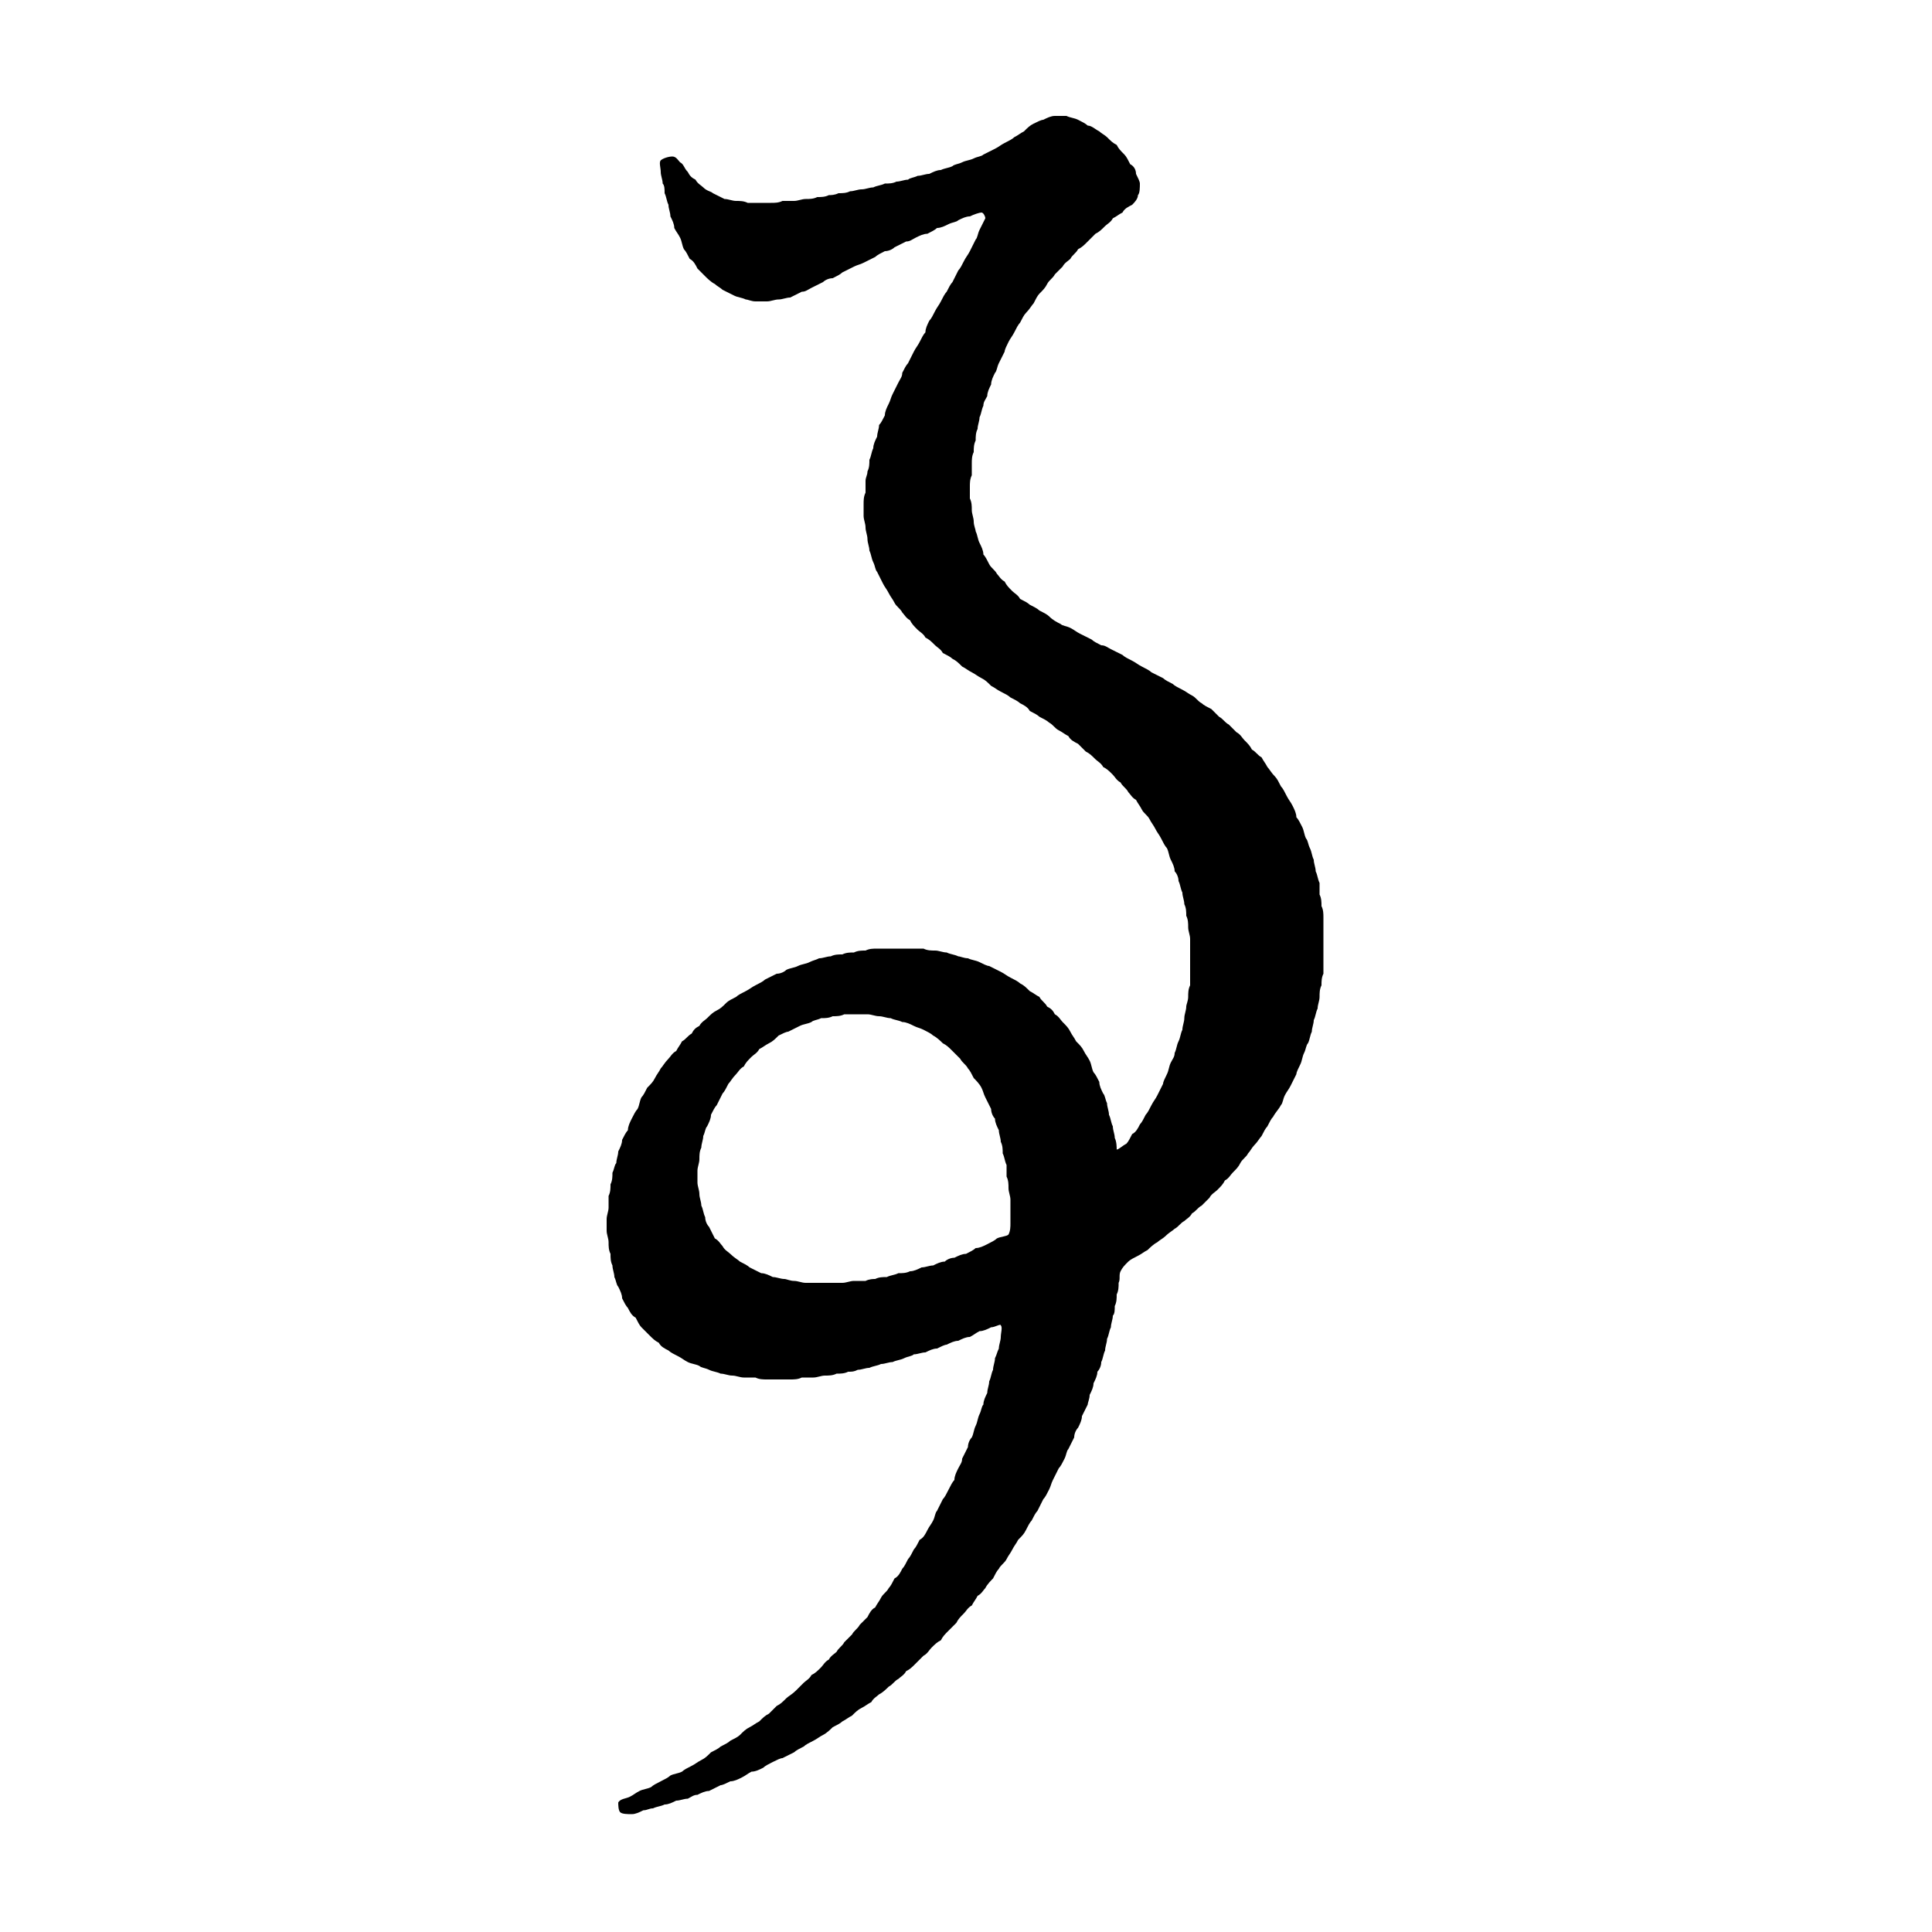
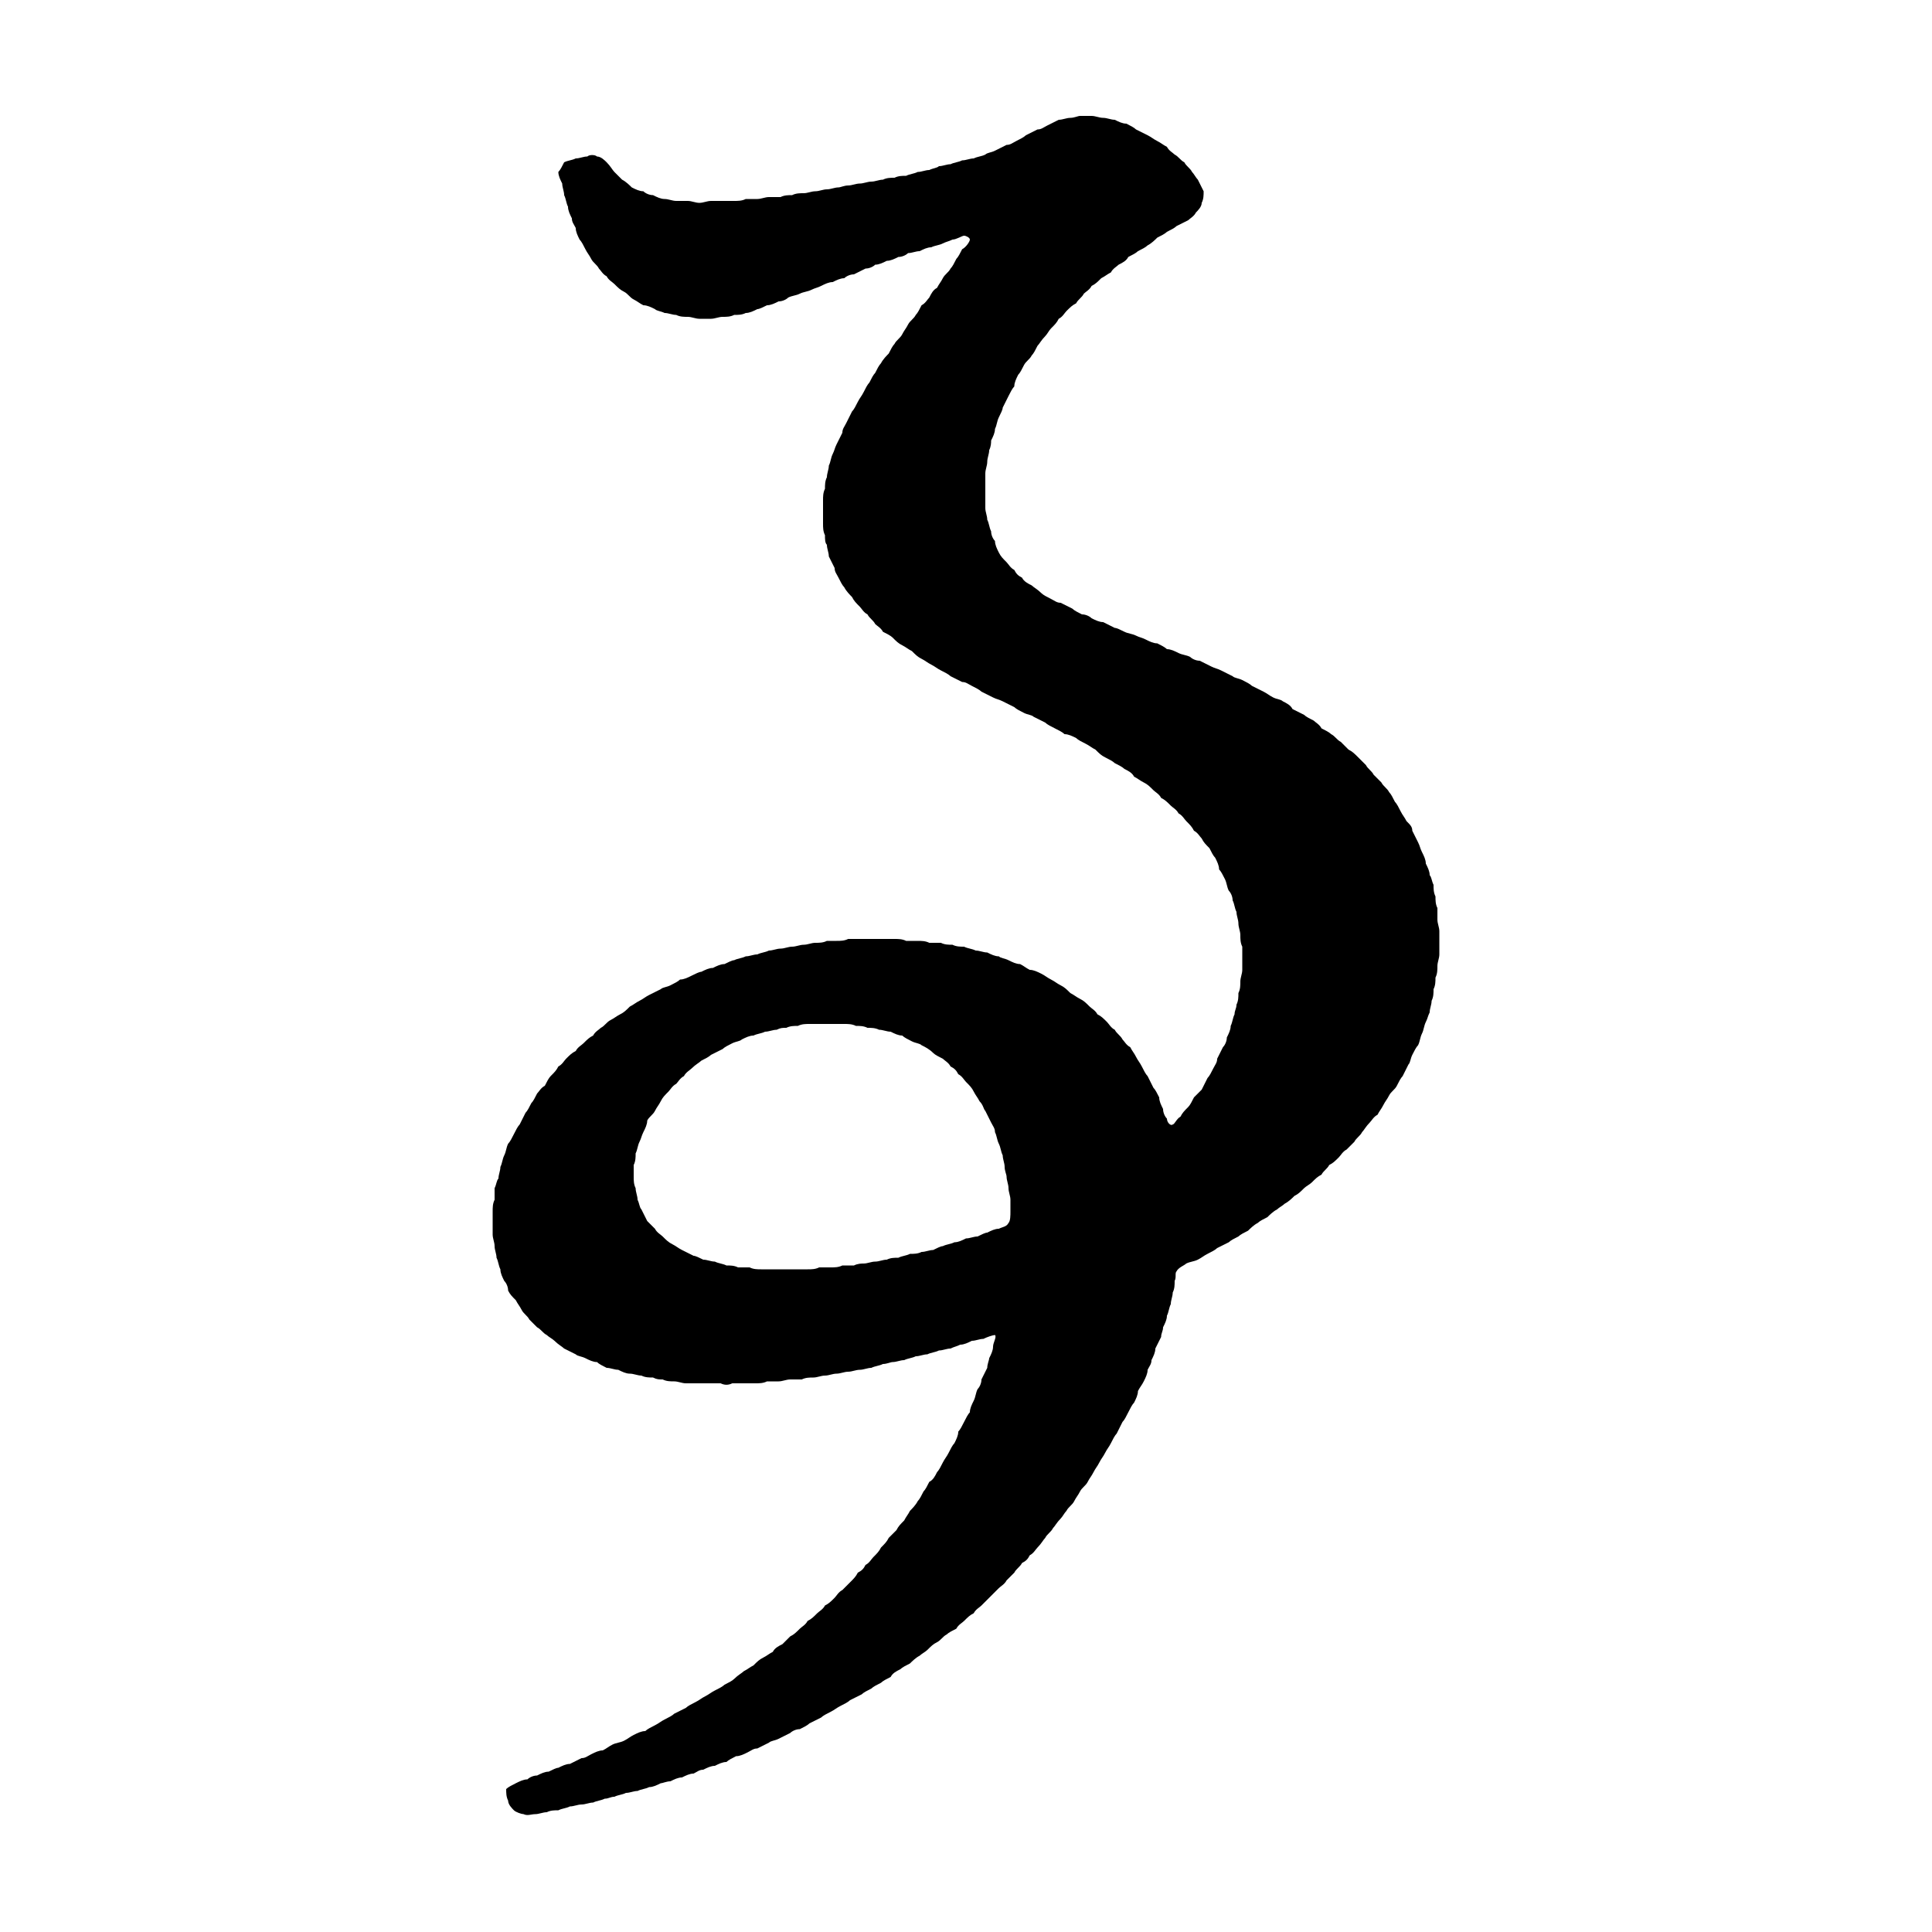
<svg xmlns="http://www.w3.org/2000/svg" viewBox="0 0 1000 1000">
-   <path d="M 552,60 C 554,61 556,61 558,62 C 560,63 562,64 563,65 C 565,65 567,67 569,68 C 570,69 572,70 573,71 C 575,73 576,74 578,75 C 579,77 580,78 582,80 C 583,81 584,83 585,85 C 587,86 588,88 588,90 C 589,92 590,94 590,95 C 590,97 590,100 589,101 C 589,103 587,105 586,106 C 584,107 582,108 581,110 C 579,111 578,112 576,113 C 575,115 573,116 572,117 C 570,119 569,120 567,121 C 566,122 564,124 563,125 C 561,127 560,128 558,129 C 557,131 555,132 554,134 C 553,135 551,136 550,138 C 549,139 547,141 546,142 C 545,144 543,145 542,147 C 541,149 540,150 538,152 C 537,153 536,155 535,157 C 534,158 533,160 531,162 C 530,163 529,165 528,167 C 527,168 526,170 525,172 C 524,174 523,175 522,177 C 521,179 520,181 520,182 C 519,184 518,186 517,188 C 516,190 516,192 515,193 C 514,195 513,197 513,199 C 512,201 511,203 511,205 C 510,207 509,208 509,210 C 508,212 508,214 507,216 C 507,218 506,220 506,222 C 505,224 505,226 505,228 C 504,230 504,232 504,234 C 503,236 503,238 503,240 C 503,242 503,244 503,246 C 502,248 502,250 502,252 C 502,254 502,256 502,258 C 503,260 503,262 503,264 C 503,266 504,268 504,270 C 504,272 505,274 505,275 C 506,277 506,279 507,281 C 508,283 509,285 509,287 C 510,288 511,290 512,292 C 513,294 515,295 516,297 C 517,298 518,300 520,301 C 521,303 522,304 524,306 C 525,307 527,308 528,310 C 530,311 532,312 533,313 C 535,314 537,315 538,316 C 540,317 542,318 543,319 C 545,321 547,322 549,323 C 550,324 552,324 554,325 C 556,326 557,327 559,328 C 561,329 563,330 565,331 C 566,332 568,333 570,334 C 572,334 573,335 575,336 C 577,337 579,338 581,339 C 582,340 584,341 586,342 C 588,343 589,344 591,345 C 593,346 595,347 596,348 C 598,349 600,350 602,351 C 603,352 605,353 607,354 C 608,355 610,356 612,357 C 614,358 615,359 617,360 C 619,361 620,363 622,364 C 623,365 625,366 627,367 C 628,368 630,370 631,371 C 633,372 634,374 636,375 C 637,376 639,378 640,379 C 642,380 643,382 644,383 C 646,385 647,386 648,388 C 650,389 651,391 653,392 C 654,394 655,395 656,397 C 657,398 658,400 660,402 C 661,403 662,405 663,407 C 664,408 665,410 666,412 C 667,414 668,415 669,417 C 670,419 671,421 671,423 C 672,424 673,426 674,428 C 675,430 675,432 676,434 C 677,435 677,437 678,439 C 679,441 679,443 680,445 C 680,447 681,449 681,451 C 682,453 682,455 683,457 C 683,459 683,461 683,463 C 684,465 684,467 684,469 C 685,471 685,473 685,475 C 685,477 685,479 685,481 C 685,482 685,484 685,486 C 685,488 685,490 685,492 C 685,494 685,496 685,498 C 685,500 685,502 685,504 C 684,506 684,508 684,510 C 683,512 683,514 683,516 C 683,518 682,520 682,522 C 681,524 681,526 680,528 C 680,530 679,532 679,534 C 678,536 678,538 677,540 C 676,541 676,543 675,545 C 674,547 674,549 673,551 C 672,553 671,555 671,556 C 670,558 669,560 668,562 C 667,564 666,565 665,567 C 664,569 664,571 663,572 C 662,574 660,576 659,578 C 658,579 657,581 656,583 C 655,584 654,586 653,588 C 652,589 651,591 649,593 C 648,594 647,596 646,597 C 645,599 643,600 642,602 C 641,604 640,605 638,607 C 637,608 636,610 634,611 C 633,613 632,614 630,616 C 629,617 627,618 626,620 C 625,621 623,623 622,624 C 620,625 619,627 617,628 C 616,630 614,631 613,632 C 611,633 610,635 608,636 C 607,637 605,638 603,640 C 602,641 600,642 599,643 C 597,644 595,646 594,647 C 592,648 591,649 589,650 C 587,651 585,652 584,653 C 582,655 581,656 580,658 C 579,660 580,662 579,664 C 579,666 579,668 578,670 C 578,672 578,674 577,676 C 577,678 577,680 576,681 C 576,683 575,685 575,687 C 574,689 574,691 573,693 C 573,695 572,697 572,699 C 571,701 571,703 570,705 C 570,707 569,709 568,710 C 568,712 567,714 566,716 C 566,718 565,720 564,722 C 564,724 563,726 563,727 C 562,729 561,731 560,733 C 560,735 559,737 558,739 C 557,740 556,742 556,744 C 555,746 554,748 553,750 C 552,751 552,753 551,755 C 550,757 549,759 548,760 C 547,762 546,764 545,766 C 544,768 544,769 543,771 C 542,773 541,775 540,776 C 539,778 538,780 537,782 C 536,783 535,785 534,787 C 533,788 532,790 531,792 C 530,794 529,795 527,797 C 526,799 525,800 524,802 C 523,804 522,805 521,807 C 520,809 518,810 517,812 C 516,813 515,815 514,817 C 513,818 511,820 510,822 C 509,823 508,825 506,826 C 505,828 504,829 503,831 C 501,832 500,834 499,835 C 497,837 496,838 495,840 C 494,841 492,843 491,844 C 489,846 488,847 487,849 C 485,850 484,851 482,853 C 481,854 480,856 478,857 C 477,858 475,860 474,861 C 472,863 471,864 469,865 C 468,867 466,868 465,869 C 463,870 462,872 460,873 C 459,874 457,876 455,877 C 454,878 452,879 451,881 C 449,882 448,883 446,884 C 444,885 443,886 441,888 C 439,889 438,890 436,891 C 435,892 433,893 431,894 C 430,895 428,897 426,898 C 424,899 423,900 421,901 C 419,902 417,903 416,904 C 414,905 412,906 411,907 C 409,908 407,909 405,910 C 404,910 402,911 400,912 C 398,913 396,914 395,915 C 393,916 391,917 389,917 C 387,918 386,919 384,920 C 382,921 380,922 378,922 C 376,923 374,924 373,924 C 371,925 369,926 367,927 C 365,927 363,928 361,929 C 359,929 358,930 356,931 C 354,931 352,932 350,932 C 348,933 346,934 344,934 C 342,935 340,935 338,936 C 336,936 335,937 333,937 C 331,938 329,939 327,939 C 325,939 322,939 321,938 C 320,937 320,934 320,933 C 321,931 324,931 326,930 C 328,929 329,928 331,927 C 333,926 335,926 337,925 C 338,924 340,923 342,922 C 344,921 346,920 347,919 C 349,918 351,918 353,917 C 354,916 356,915 358,914 C 360,913 361,912 363,911 C 365,910 366,909 368,907 C 370,906 372,905 373,904 C 375,903 377,902 378,901 C 380,900 382,899 383,898 C 385,896 386,895 388,894 C 390,893 391,892 393,891 C 395,889 396,888 398,887 C 399,886 401,884 402,883 C 404,882 405,881 407,879 C 408,878 410,877 412,875 C 413,874 414,873 416,871 C 417,870 419,869 420,867 C 422,866 423,865 425,863 C 426,862 427,860 429,859 C 430,857 432,856 433,855 C 434,853 436,852 437,850 C 438,849 440,847 441,846 C 442,844 444,843 445,841 C 446,840 448,838 449,837 C 450,835 451,833 453,832 C 454,830 455,829 456,827 C 457,825 459,824 460,822 C 461,821 462,819 463,817 C 465,816 466,814 467,812 C 468,811 469,809 470,807 C 471,806 472,804 473,802 C 474,801 475,799 476,797 C 478,796 479,794 480,792 C 481,790 482,789 483,787 C 484,785 484,783 485,782 C 486,780 487,778 488,776 C 489,775 490,773 491,771 C 492,769 493,767 494,766 C 494,764 495,762 496,760 C 497,758 498,757 498,755 C 499,753 500,751 501,749 C 501,747 502,745 503,744 C 504,742 504,740 505,738 C 506,736 506,734 507,732 C 508,730 508,728 509,727 C 509,725 510,723 511,721 C 511,719 512,717 512,715 C 513,713 513,711 514,709 C 514,707 515,705 515,703 C 516,701 516,700 517,698 C 517,696 518,694 518,692 C 518,690 519,687 518,686 C 518,685 515,687 513,687 C 511,688 509,689 507,689 C 505,690 504,691 502,692 C 500,692 498,693 496,694 C 494,694 492,695 490,696 C 489,696 487,697 485,698 C 483,698 481,699 479,700 C 477,700 475,701 473,701 C 472,702 470,702 468,703 C 466,704 464,704 462,705 C 460,705 458,706 456,706 C 454,707 452,707 450,708 C 448,708 446,709 444,709 C 442,710 441,710 439,710 C 437,711 435,711 433,711 C 431,712 429,712 427,712 C 425,712 423,713 421,713 C 419,713 417,713 415,713 C 413,714 411,714 409,714 C 407,714 405,714 403,714 C 401,714 399,714 397,714 C 395,714 393,714 391,713 C 389,713 387,713 385,713 C 383,713 381,712 379,712 C 377,712 375,711 373,711 C 371,710 369,710 367,709 C 365,708 363,708 362,707 C 360,706 358,706 356,705 C 354,704 353,703 351,702 C 349,701 347,700 346,699 C 344,698 342,697 341,695 C 339,694 338,693 336,691 C 335,690 334,689 332,687 C 331,686 330,684 329,682 C 327,681 326,679 325,677 C 324,676 323,674 322,672 C 322,670 321,668 320,666 C 319,665 319,663 318,661 C 318,659 317,657 317,655 C 316,653 316,651 316,649 C 315,647 315,645 315,643 C 315,641 314,639 314,637 C 314,635 314,633 314,631 C 314,629 315,627 315,625 C 315,623 315,621 315,619 C 316,617 316,615 316,613 C 317,611 317,609 317,607 C 318,605 318,603 319,602 C 319,600 320,598 320,596 C 321,594 322,592 322,590 C 323,588 324,586 325,585 C 325,583 326,581 327,579 C 328,577 329,575 330,574 C 331,572 331,570 332,568 C 333,567 334,565 335,563 C 337,561 338,560 339,558 C 340,556 341,555 342,553 C 343,552 344,550 346,548 C 347,547 348,545 350,544 C 351,542 352,541 353,539 C 355,538 356,536 358,535 C 359,533 360,532 362,531 C 363,529 365,528 366,527 C 368,525 369,524 371,523 C 373,522 374,521 376,519 C 377,518 379,517 381,516 C 382,515 384,514 386,513 C 388,512 389,511 391,510 C 393,509 395,508 396,507 C 398,506 400,505 402,504 C 404,504 406,503 407,502 C 409,501 411,501 413,500 C 415,499 417,499 419,498 C 421,497 422,497 424,496 C 426,496 428,495 430,495 C 432,494 434,494 436,494 C 438,493 440,493 442,493 C 444,492 446,492 448,492 C 450,491 452,491 454,491 C 456,491 458,491 460,491 C 462,491 464,491 466,491 C 468,491 470,491 472,491 C 474,491 476,491 478,491 C 480,492 482,492 484,492 C 486,492 488,493 490,493 C 492,494 494,494 496,495 C 497,495 499,496 501,496 C 503,497 505,497 507,498 C 509,499 511,500 512,500 C 514,501 516,502 518,503 C 520,504 521,505 523,506 C 525,507 527,508 528,509 C 530,510 531,511 533,513 C 535,514 536,515 538,516 C 539,518 541,519 542,521 C 544,522 545,523 546,525 C 548,526 549,528 550,529 C 552,531 553,532 554,534 C 555,536 556,537 557,539 C 559,541 560,542 561,544 C 562,546 563,547 564,549 C 565,551 565,553 566,555 C 567,556 568,558 569,560 C 569,562 570,564 571,566 C 572,567 572,569 573,571 C 573,573 574,575 574,577 C 575,579 575,581 576,583 C 576,585 577,587 577,589 C 578,591 578,594 578,595 C 579,595 581,593 583,592 C 584,591 585,589 586,587 C 588,586 589,584 590,582 C 591,581 592,579 593,577 C 594,576 595,574 596,572 C 597,570 598,569 599,567 C 600,565 601,563 602,561 C 602,560 603,558 604,556 C 605,554 605,552 606,550 C 607,548 608,547 608,545 C 609,543 609,541 610,539 C 611,537 611,535 612,533 C 612,531 613,529 613,527 C 613,525 614,523 614,521 C 614,520 615,518 615,516 C 615,514 615,512 616,510 C 616,508 616,506 616,504 C 616,502 616,500 616,498 C 616,496 616,494 616,492 C 616,490 616,488 616,486 C 616,484 615,482 615,480 C 615,478 615,476 614,474 C 614,472 614,470 613,468 C 613,466 612,464 612,462 C 611,460 611,458 610,456 C 610,454 609,452 608,451 C 608,449 607,447 606,445 C 605,443 605,441 604,439 C 603,438 602,436 601,434 C 600,432 599,431 598,429 C 597,427 596,426 595,424 C 594,422 592,421 591,419 C 590,417 589,416 588,414 C 586,413 585,411 584,410 C 583,408 581,407 580,405 C 578,404 577,402 576,401 C 574,399 573,398 571,397 C 570,395 568,394 567,393 C 565,391 564,390 562,389 C 561,388 559,386 558,385 C 556,384 554,383 553,381 C 551,380 550,379 548,378 C 546,377 545,375 543,374 C 542,373 540,372 538,371 C 537,370 535,369 533,368 C 532,366 530,365 528,364 C 527,363 525,362 523,361 C 522,360 520,359 518,358 C 516,357 515,356 513,355 C 511,353 510,352 508,351 C 506,350 505,349 503,348 C 501,347 500,346 498,345 C 496,343 495,342 493,341 C 492,340 490,339 488,338 C 487,336 485,335 484,334 C 482,332 481,331 479,330 C 478,328 476,327 475,326 C 473,324 472,323 471,321 C 469,320 468,318 467,317 C 466,315 464,314 463,312 C 462,310 461,309 460,307 C 459,305 458,304 457,302 C 456,300 455,298 454,296 C 453,295 453,293 452,291 C 451,289 451,287 450,285 C 450,283 449,281 449,279 C 449,277 448,275 448,273 C 448,271 447,269 447,267 C 447,265 447,263 447,261 C 447,259 447,257 448,255 C 448,253 448,251 448,249 C 448,247 449,246 449,244 C 450,242 450,240 450,238 C 451,236 451,234 452,232 C 452,230 453,228 454,226 C 454,224 455,222 455,220 C 456,219 457,217 458,215 C 458,213 459,211 460,209 C 461,207 461,206 462,204 C 463,202 464,200 465,198 C 466,196 467,195 467,193 C 468,191 469,189 470,188 C 471,186 472,184 473,182 C 474,180 475,179 476,177 C 477,175 478,173 479,172 C 479,170 480,168 481,166 C 482,165 483,163 484,161 C 485,159 486,158 487,156 C 488,154 489,152 490,151 C 491,149 492,147 493,146 C 494,144 495,142 496,140 C 497,139 498,137 499,135 C 500,133 501,132 502,130 C 503,128 504,126 505,124 C 506,123 506,121 507,119 C 508,117 509,115 510,113 C 510,112 509,110 508,110 C 507,110 504,111 502,112 C 500,112 498,113 496,114 C 495,115 493,115 491,116 C 489,117 487,118 485,118 C 484,119 482,120 480,121 C 478,121 476,122 474,123 C 472,124 471,125 469,125 C 467,126 465,127 463,128 C 462,129 460,130 458,130 C 456,131 454,132 453,133 C 451,134 449,135 447,136 C 445,137 444,137 442,138 C 440,139 438,140 436,141 C 435,142 433,143 431,144 C 429,144 427,145 426,146 C 424,147 422,148 420,149 C 418,150 417,151 415,151 C 413,152 411,153 409,154 C 407,154 405,155 403,155 C 401,155 399,156 397,156 C 395,156 393,156 391,156 C 389,156 387,155 386,155 C 384,154 382,154 380,153 C 378,152 376,151 374,150 C 373,149 371,148 370,147 C 368,146 366,144 365,143 C 364,142 362,140 361,139 C 360,137 359,135 357,134 C 356,132 355,130 354,129 C 353,127 353,125 352,123 C 351,121 350,120 349,118 C 349,116 348,114 347,112 C 347,110 346,108 346,106 C 345,104 345,102 344,100 C 344,98 344,96 343,95 C 343,93 342,91 342,89 C 342,87 341,84 342,83 C 343,82 346,81 348,81 C 350,81 351,83 352,84 C 354,85 354,87 356,89 C 357,91 358,92 360,93 C 361,95 363,96 364,97 C 366,99 368,99 369,100 C 371,101 373,102 375,103 C 377,103 379,104 381,104 C 383,104 385,104 387,105 C 389,105 391,105 393,105 C 395,105 397,105 399,105 C 401,105 403,105 405,104 C 407,104 409,104 411,104 C 413,104 415,103 417,103 C 419,103 421,103 423,102 C 425,102 427,102 429,101 C 430,101 432,101 434,100 C 436,100 438,100 440,99 C 442,99 444,98 446,98 C 448,98 450,97 452,97 C 454,96 456,96 458,95 C 460,95 462,95 464,94 C 466,94 468,93 470,93 C 471,92 473,92 475,91 C 477,91 479,90 481,90 C 483,89 485,88 487,88 C 489,87 491,87 493,86 C 494,85 496,85 498,84 C 500,83 502,83 504,82 C 506,81 508,81 509,80 C 511,79 513,78 515,77 C 517,76 518,75 520,74 C 522,73 524,72 525,71 C 527,70 528,69 530,68 C 532,66 533,65 535,64 C 537,63 539,62 540,62 C 542,61 544,60 546,60 C 548,60 550,60 552,60 Z M 431,526 C 429,527 427,527 425,527 C 423,528 421,528 420,529 C 418,530 416,530 414,531 C 412,532 410,533 408,534 C 407,534 405,535 403,536 C 401,538 400,539 398,540 C 396,541 395,542 393,543 C 392,545 390,546 389,547 C 387,549 386,550 385,552 C 383,553 382,555 381,556 C 379,558 378,560 377,561 C 376,563 375,565 374,566 C 373,568 372,570 371,572 C 370,573 369,575 368,577 C 368,579 367,581 366,583 C 365,584 365,586 364,588 C 364,590 363,592 363,594 C 362,596 362,598 362,600 C 362,602 361,604 361,606 C 361,608 361,610 361,612 C 361,614 362,616 362,618 C 362,620 363,622 363,624 C 364,626 364,628 365,630 C 365,632 366,634 367,635 C 368,637 369,639 370,641 C 372,642 373,644 374,645 C 375,647 377,648 378,649 C 380,651 382,652 383,653 C 385,654 387,655 388,656 C 390,657 392,658 394,659 C 396,659 398,660 400,661 C 402,661 404,662 406,662 C 407,662 409,663 411,663 C 413,663 415,664 417,664 C 419,664 421,664 423,664 C 425,664 427,664 429,664 C 432,664 434,664 436,664 C 438,664 440,663 442,663 C 444,663 446,663 448,663 C 450,662 452,662 453,662 C 455,661 457,661 459,661 C 461,660 463,660 465,659 C 467,659 469,659 471,658 C 473,658 475,657 477,656 C 479,656 481,655 483,655 C 485,654 487,653 489,653 C 490,652 492,651 494,651 C 496,650 498,649 500,649 C 502,648 504,647 505,646 C 507,646 509,645 511,644 C 513,643 515,642 516,641 C 518,640 521,640 522,639 C 523,637 523,635 523,633 C 523,631 523,629 523,627 C 523,625 523,623 523,621 C 523,619 522,617 522,615 C 522,613 522,611 521,609 C 521,607 521,605 521,603 C 520,601 520,599 519,597 C 519,595 519,593 518,591 C 518,589 517,587 517,585 C 516,583 515,581 515,579 C 514,578 513,576 513,574 C 512,572 511,570 510,568 C 509,566 509,565 508,563 C 507,561 505,559 504,558 C 503,556 502,554 501,553 C 500,551 498,550 497,548 C 496,547 494,545 493,544 C 491,542 490,541 488,540 C 487,539 485,537 483,536 C 482,535 480,534 478,533 C 476,532 475,532 473,531 C 471,530 469,529 467,529 C 465,528 463,528 461,527 C 459,527 457,526 455,526 C 453,526 451,525 449,525 C 447,525 445,525 443,525 C 441,525 439,525 437,525 C 435,526 433,526 431,526 Z" />
+   <path d="M 565,60 C 567,60 569,61 571,61 C 573,61 575,62 577,62 C 579,63 581,64 583,64 C 585,65 587,66 588,67 C 590,68 592,69 594,70 C 596,71 597,72 599,73 C 601,74 602,75 604,76 C 605,78 607,79 608,80 C 610,81 611,83 613,84 C 614,86 616,87 617,89 C 618,90 619,92 620,93 C 621,95 622,97 623,99 C 623,101 623,103 622,105 C 622,107 620,109 619,110 C 618,112 616,113 615,114 C 613,115 611,116 609,117 C 608,118 606,119 604,120 C 603,121 601,122 599,123 C 598,124 596,126 594,127 C 593,128 591,129 589,130 C 588,131 586,132 584,133 C 583,135 581,136 579,137 C 578,138 576,139 575,141 C 573,142 572,143 570,144 C 568,146 567,147 565,148 C 564,150 562,151 561,152 C 560,154 558,155 557,157 C 555,158 554,159 552,161 C 551,162 550,164 548,165 C 547,167 546,168 544,170 C 543,171 542,173 541,174 C 539,176 538,178 537,179 C 536,181 535,183 534,184 C 533,186 531,187 530,189 C 529,191 528,193 527,194 C 526,196 525,198 525,200 C 524,201 523,203 522,205 C 521,207 520,209 519,211 C 519,212 518,214 517,216 C 516,218 516,220 515,222 C 515,224 514,226 513,228 C 513,229 513,231 512,233 C 512,235 511,237 511,239 C 511,241 510,243 510,245 C 510,247 510,249 510,251 C 510,253 510,255 510,257 C 510,259 510,261 510,263 C 510,265 511,267 511,269 C 512,271 512,273 513,275 C 513,277 514,279 515,280 C 515,282 516,284 517,286 C 518,288 519,289 521,291 C 522,292 523,294 525,295 C 526,297 527,298 529,299 C 530,301 532,302 534,303 C 535,304 537,305 539,307 C 540,308 542,309 544,310 C 546,311 547,312 549,312 C 551,313 553,314 555,315 C 556,316 558,317 560,318 C 562,318 564,319 565,320 C 567,321 569,322 571,322 C 573,323 575,324 577,325 C 578,325 580,326 582,327 C 584,328 586,328 588,329 C 590,330 591,330 593,331 C 595,332 597,333 599,333 C 601,334 603,335 604,336 C 606,336 608,337 610,338 C 612,339 614,339 616,340 C 617,341 619,342 621,342 C 623,343 625,344 627,345 C 629,346 630,346 632,347 C 634,348 636,349 638,350 C 639,351 641,351 643,352 C 645,353 647,354 648,355 C 650,356 652,357 654,358 C 656,359 657,360 659,361 C 661,362 663,362 664,363 C 666,364 668,365 669,367 C 671,368 673,369 675,370 C 676,371 678,372 680,373 C 681,374 683,375 684,377 C 686,378 688,379 689,380 C 691,381 692,383 694,384 C 695,385 697,387 698,388 C 700,389 701,390 703,392 C 704,393 706,395 707,396 C 708,398 710,399 711,401 C 712,402 714,404 715,405 C 716,407 718,408 719,410 C 720,411 721,413 722,415 C 723,416 724,418 725,420 C 726,422 727,423 728,425 C 730,427 731,428 731,430 C 732,432 733,434 734,436 C 735,438 735,439 736,441 C 737,443 738,445 738,447 C 739,449 740,451 740,453 C 741,454 741,456 742,458 C 742,460 742,462 743,464 C 743,466 743,468 744,470 C 744,472 744,474 744,476 C 744,478 745,480 745,482 C 745,484 745,486 745,488 C 745,490 745,492 745,494 C 745,496 744,498 744,500 C 744,502 744,504 743,506 C 743,508 743,510 742,512 C 742,514 742,516 741,518 C 741,520 740,522 740,524 C 739,526 739,527 738,529 C 737,531 737,533 736,535 C 735,537 735,539 734,541 C 733,542 732,544 731,546 C 730,548 730,550 729,551 C 728,553 727,555 726,557 C 725,558 724,560 723,562 C 722,564 720,565 719,567 C 718,569 717,570 716,572 C 715,574 714,575 713,577 C 711,578 710,580 709,581 C 707,583 706,585 705,586 C 704,588 702,589 701,591 C 700,592 698,594 697,595 C 695,596 694,598 693,599 C 691,601 690,602 688,603 C 687,605 685,606 684,608 C 682,609 681,610 679,612 C 678,613 676,614 675,615 C 673,617 672,618 670,619 C 669,620 667,622 665,623 C 664,624 662,625 661,626 C 659,627 657,629 656,630 C 654,631 652,632 651,633 C 649,634 647,636 646,637 C 644,638 642,639 641,640 C 639,641 637,642 636,643 C 634,644 632,645 630,646 C 629,647 627,648 625,649 C 623,650 622,651 620,652 C 618,653 616,653 614,654 C 613,655 610,656 609,658 C 608,659 609,661 608,663 C 608,665 608,667 607,669 C 607,671 606,673 606,675 C 605,677 605,679 604,681 C 604,683 603,685 602,687 C 602,689 601,690 601,692 C 600,694 599,696 598,698 C 598,700 597,702 596,704 C 596,706 595,707 594,709 C 594,711 593,713 592,715 C 591,717 590,718 589,720 C 589,722 588,724 587,726 C 586,727 585,729 584,731 C 583,733 582,735 581,736 C 580,738 579,740 578,742 C 577,743 576,745 575,747 C 574,749 573,750 572,752 C 571,754 570,755 569,757 C 568,759 567,760 566,762 C 565,764 564,765 563,767 C 562,769 560,770 559,772 C 558,774 557,775 556,777 C 555,779 553,780 552,782 C 551,783 550,785 549,786 C 547,788 546,790 545,791 C 544,793 542,794 541,796 C 540,797 539,799 537,801 C 536,802 535,804 533,805 C 532,807 531,808 529,809 C 528,811 526,812 525,814 C 524,815 522,817 521,818 C 520,820 518,821 517,822 C 515,824 514,825 512,827 C 511,828 510,829 508,831 C 507,832 505,833 504,835 C 502,836 501,837 499,839 C 498,840 496,841 495,843 C 493,844 491,845 490,846 C 488,847 487,849 485,850 C 483,851 482,852 480,854 C 479,855 477,856 476,857 C 474,858 472,860 471,861 C 469,862 467,863 466,864 C 464,865 462,866 461,868 C 459,869 457,870 456,871 C 454,872 452,873 451,874 C 449,875 447,876 446,877 C 444,878 442,879 440,880 C 439,881 437,882 435,883 C 433,884 432,885 430,886 C 428,887 426,888 425,889 C 423,890 421,891 419,892 C 418,893 416,894 414,895 C 412,895 410,896 409,897 C 407,898 405,899 403,900 C 401,901 399,901 398,902 C 396,903 394,904 392,905 C 390,905 389,906 387,907 C 385,908 383,909 381,909 C 379,910 377,911 376,912 C 374,912 372,913 370,914 C 368,914 366,915 364,916 C 362,916 361,917 359,918 C 357,918 355,919 353,920 C 351,920 349,921 347,922 C 345,922 343,923 342,923 C 340,924 338,925 336,925 C 334,926 332,926 330,927 C 328,927 326,928 324,928 C 322,929 320,929 318,930 C 316,930 315,931 313,931 C 311,932 309,932 307,933 C 305,933 303,934 301,934 C 299,934 297,935 295,935 C 293,936 291,936 289,937 C 287,937 285,937 283,938 C 281,938 279,939 277,939 C 275,939 273,940 271,939 C 270,939 267,938 266,937 C 265,936 263,934 263,932 C 262,930 262,928 262,926 C 263,925 265,924 267,923 C 269,922 271,921 273,921 C 274,920 276,919 278,919 C 280,918 282,917 284,917 C 286,916 288,915 289,915 C 291,914 293,913 295,913 C 297,912 299,911 301,910 C 303,910 304,909 306,908 C 308,907 310,906 312,906 C 314,905 315,904 317,903 C 319,902 321,902 323,901 C 325,900 326,899 328,898 C 330,897 332,896 334,896 C 335,895 337,894 339,893 C 341,892 342,891 344,890 C 346,889 348,888 349,887 C 351,886 353,885 355,884 C 356,883 358,882 360,881 C 362,880 363,879 365,878 C 367,877 368,876 370,875 C 372,874 374,873 375,872 C 377,871 379,870 380,869 C 382,867 384,866 385,865 C 387,864 388,863 390,862 C 392,860 393,859 395,858 C 397,857 398,856 400,855 C 401,853 403,852 405,851 C 406,850 408,848 409,847 C 411,846 412,845 414,843 C 415,842 417,841 418,839 C 420,838 421,837 423,835 C 424,834 426,833 427,831 C 429,830 430,829 432,827 C 433,826 434,824 436,823 C 437,822 439,820 440,819 C 442,817 443,816 444,814 C 446,813 447,812 448,810 C 450,809 451,807 452,806 C 454,804 455,803 456,801 C 458,799 459,798 460,796 C 461,795 463,793 464,792 C 465,790 466,789 468,787 C 469,785 470,784 471,782 C 472,781 474,779 475,777 C 476,776 477,774 478,772 C 479,771 480,769 481,767 C 483,766 484,764 485,762 C 486,761 487,759 488,757 C 489,755 490,754 491,752 C 492,750 493,748 494,747 C 495,745 496,743 496,741 C 497,740 498,738 499,736 C 500,734 501,732 502,731 C 502,729 503,727 504,725 C 505,723 505,721 506,719 C 507,718 508,716 508,714 C 509,712 510,710 511,708 C 511,706 512,704 512,703 C 513,701 514,699 514,697 C 514,695 516,692 515,691 C 514,691 511,692 509,693 C 507,693 505,694 503,694 C 501,695 499,696 497,696 C 495,697 494,697 492,698 C 490,698 488,699 486,699 C 484,700 482,700 480,701 C 478,701 476,702 474,702 C 472,703 470,703 468,704 C 466,704 464,705 462,705 C 461,705 459,706 457,706 C 455,707 453,707 451,708 C 449,708 447,709 445,709 C 443,709 441,710 439,710 C 437,710 435,711 433,711 C 431,711 429,712 427,712 C 425,712 423,713 421,713 C 419,713 417,713 415,714 C 413,714 411,714 409,714 C 407,714 405,715 403,715 C 401,715 399,715 397,715 C 395,716 393,716 391,716 C 389,716 387,716 385,716 C 383,716 381,716 379,716 C 377,717 375,717 373,716 C 371,716 369,716 367,716 C 365,716 363,716 361,716 C 359,716 357,716 355,716 C 353,716 351,715 349,715 C 347,715 345,715 343,714 C 341,714 340,714 338,713 C 336,713 334,713 332,712 C 330,712 328,711 326,711 C 324,711 322,710 320,709 C 318,709 316,708 314,708 C 312,707 310,706 309,705 C 307,705 305,704 303,703 C 301,702 299,702 298,701 C 296,700 294,699 292,698 C 291,697 289,696 287,694 C 286,693 284,692 283,691 C 281,690 280,688 278,687 C 277,686 275,684 274,683 C 273,681 271,680 270,678 C 269,676 268,675 267,673 C 265,671 264,670 263,668 C 263,666 262,664 261,663 C 260,661 259,659 259,657 C 258,655 258,653 257,651 C 257,649 256,647 256,645 C 256,643 255,641 255,639 C 255,637 255,635 255,633 C 255,631 255,629 255,627 C 255,625 255,623 256,621 C 256,619 256,617 256,615 C 257,613 257,611 258,610 C 258,608 259,606 259,604 C 260,602 260,600 261,598 C 262,596 262,594 263,592 C 264,591 265,589 266,587 C 267,585 268,583 269,582 C 270,580 271,578 272,576 C 273,575 274,573 275,571 C 276,570 277,568 278,566 C 279,565 280,563 282,562 C 283,560 284,558 285,557 C 287,555 288,554 289,552 C 291,551 292,549 293,548 C 295,546 296,545 298,544 C 299,542 301,541 302,540 C 304,538 305,537 307,536 C 308,534 310,533 311,532 C 313,531 314,529 316,528 C 318,527 319,526 321,525 C 323,524 324,523 326,521 C 328,520 329,519 331,518 C 333,517 334,516 336,515 C 338,514 340,513 342,512 C 343,511 345,511 347,510 C 349,509 351,508 352,507 C 354,507 356,506 358,505 C 360,504 362,503 363,503 C 365,502 367,501 369,501 C 371,500 373,499 375,499 C 377,498 379,497 380,497 C 382,496 384,496 386,495 C 388,495 390,494 392,494 C 394,493 396,493 398,492 C 400,492 402,491 404,491 C 406,491 408,490 410,490 C 412,490 414,489 416,489 C 418,489 420,488 422,488 C 424,488 426,488 428,487 C 430,487 431,487 433,487 C 435,487 437,487 439,486 C 441,486 443,486 445,486 C 447,486 449,486 451,486 C 453,486 455,486 457,486 C 459,486 461,486 463,486 C 465,486 467,486 469,487 C 471,487 473,487 475,487 C 477,487 479,487 481,488 C 483,488 485,488 487,488 C 489,489 491,489 493,489 C 495,490 497,490 499,490 C 501,491 503,491 505,492 C 507,492 509,493 511,493 C 513,494 515,495 517,495 C 518,496 520,496 522,497 C 524,498 526,499 528,499 C 530,500 531,501 533,502 C 535,502 537,503 539,504 C 541,505 542,506 544,507 C 546,508 547,509 549,510 C 551,511 552,512 554,514 C 556,515 557,516 559,517 C 561,518 562,519 564,521 C 565,522 567,523 568,525 C 570,526 571,527 573,529 C 574,530 575,532 577,533 C 578,535 580,536 581,538 C 582,539 583,541 585,542 C 586,544 587,545 588,547 C 589,549 590,550 591,552 C 592,554 593,556 594,557 C 595,559 596,561 597,563 C 598,564 599,566 600,568 C 600,570 601,572 602,574 C 602,576 603,578 604,579 C 604,581 606,583 607,582 C 608,582 609,579 611,578 C 612,576 613,575 615,573 C 616,572 617,570 618,568 C 619,567 621,565 622,564 C 623,562 624,560 625,558 C 626,557 627,555 628,553 C 629,551 630,550 630,548 C 631,546 632,544 633,542 C 634,541 635,539 635,537 C 636,535 637,533 637,531 C 638,529 638,527 639,525 C 639,523 640,522 640,520 C 641,518 641,516 641,514 C 642,512 642,510 642,508 C 642,506 643,504 643,502 C 643,500 643,498 643,496 C 643,494 643,492 643,490 C 642,488 642,486 642,484 C 642,482 641,480 641,478 C 641,476 640,474 640,472 C 639,470 639,468 638,466 C 638,464 637,462 636,461 C 635,459 635,457 634,455 C 633,453 632,451 631,450 C 631,448 630,446 629,444 C 628,443 627,441 626,439 C 624,437 623,436 622,434 C 621,433 620,431 618,430 C 617,428 616,427 614,425 C 613,424 612,422 610,421 C 609,419 607,418 606,417 C 604,415 603,414 601,413 C 600,411 598,410 597,409 C 595,407 594,406 592,405 C 590,404 589,403 587,402 C 586,400 584,399 582,398 C 581,397 579,396 577,395 C 576,394 574,393 572,392 C 570,391 569,390 567,388 C 565,387 564,386 562,385 C 560,384 558,383 557,382 C 555,381 553,380 551,380 C 550,379 548,378 546,377 C 544,376 542,375 541,374 C 539,373 537,372 535,371 C 534,370 532,370 530,369 C 528,368 526,367 525,366 C 523,365 521,364 519,363 C 517,362 516,362 514,361 C 512,360 510,359 508,358 C 507,357 505,356 503,355 C 501,354 500,353 498,353 C 496,352 494,351 492,350 C 491,349 489,348 487,347 C 485,346 484,345 482,344 C 480,343 479,342 477,341 C 475,340 474,339 472,337 C 470,336 469,335 467,334 C 465,333 464,332 462,330 C 461,329 459,328 457,327 C 456,325 454,324 453,323 C 452,321 450,320 449,318 C 447,317 446,315 445,314 C 443,312 442,311 441,309 C 440,308 438,306 437,304 C 436,303 435,301 434,299 C 433,297 432,296 432,294 C 431,292 430,290 429,288 C 429,286 428,284 428,282 C 427,281 427,279 427,277 C 426,275 426,273 426,271 C 426,269 426,267 426,265 C 426,263 426,261 426,259 C 426,257 426,255 427,253 C 427,251 427,249 428,247 C 428,245 429,243 429,241 C 430,239 430,237 431,235 C 432,233 432,232 433,230 C 434,228 435,226 436,224 C 436,222 437,221 438,219 C 439,217 440,215 441,213 C 442,212 443,210 444,208 C 445,206 446,205 447,203 C 448,201 449,199 450,198 C 451,196 452,194 453,193 C 454,191 455,189 456,188 C 457,186 459,184 460,183 C 461,181 462,179 463,178 C 464,176 466,175 467,173 C 468,171 469,170 470,168 C 471,166 473,165 474,163 C 475,162 476,160 477,158 C 479,157 480,155 481,154 C 482,152 483,150 485,149 C 486,147 487,146 488,144 C 489,142 491,141 492,139 C 493,138 494,136 495,134 C 496,133 497,131 498,129 C 500,128 502,125 502,124 C 502,123 500,122 499,122 C 498,122 495,124 493,124 C 491,125 490,125 488,126 C 486,127 484,127 482,128 C 480,128 478,129 476,130 C 474,130 472,131 470,131 C 469,132 467,133 465,133 C 463,134 461,135 459,135 C 457,136 455,137 453,137 C 452,138 450,139 448,139 C 446,140 444,141 442,142 C 440,142 438,143 437,144 C 435,144 433,145 431,146 C 429,146 427,147 425,148 C 423,149 422,149 420,150 C 418,151 416,151 414,152 C 412,153 410,153 408,154 C 407,155 405,156 403,156 C 401,157 399,158 397,158 C 395,159 393,160 392,160 C 390,161 388,162 386,162 C 384,163 382,163 380,163 C 378,164 376,164 374,164 C 372,164 370,165 368,165 C 366,165 364,165 362,165 C 360,165 358,164 356,164 C 354,164 352,164 350,163 C 348,163 346,162 344,162 C 342,161 340,161 339,160 C 337,159 335,158 333,158 C 331,157 330,156 328,155 C 326,154 325,152 323,151 C 321,150 320,149 318,147 C 317,146 315,145 314,143 C 312,142 311,140 310,139 C 309,137 307,136 306,134 C 305,132 304,131 303,129 C 302,127 301,125 300,124 C 299,122 298,120 298,118 C 297,116 296,115 296,113 C 295,111 294,109 294,107 C 293,105 293,103 292,101 C 292,99 291,97 291,95 C 290,93 289,91 289,89 C 290,88 291,86 292,84 C 294,83 296,83 298,82 C 300,82 302,81 304,81 C 305,80 308,80 309,81 C 311,81 313,83 314,84 C 316,86 317,88 318,89 C 319,90 321,92 322,93 C 324,94 326,96 327,97 C 329,98 331,99 333,99 C 334,100 336,101 338,101 C 340,102 342,103 344,103 C 346,103 348,104 350,104 C 352,104 354,104 356,104 C 358,104 360,105 362,105 C 364,105 366,104 368,104 C 370,104 372,104 374,104 C 376,104 378,104 380,104 C 382,104 384,104 386,103 C 388,103 390,103 392,103 C 394,103 396,102 398,102 C 400,102 402,102 404,102 C 406,101 408,101 410,101 C 412,100 414,100 416,100 C 418,100 420,99 422,99 C 424,99 426,98 428,98 C 430,98 432,97 434,97 C 435,97 437,96 439,96 C 441,96 443,95 445,95 C 447,95 449,94 451,94 C 453,94 455,93 457,93 C 459,92 461,92 463,92 C 465,91 467,91 469,91 C 471,90 473,90 475,89 C 477,89 479,88 481,88 C 483,87 485,87 486,86 C 488,86 490,85 492,85 C 494,84 496,84 498,83 C 500,83 502,82 504,82 C 506,81 508,81 510,80 C 511,79 513,79 515,78 C 517,77 519,76 521,75 C 523,75 524,74 526,73 C 528,72 530,71 531,70 C 533,69 535,68 537,67 C 539,67 540,66 542,65 C 544,64 546,63 548,62 C 550,62 552,61 554,61 C 556,61 558,60 559,60 C 561,60 563,60 565,60 Z M 413,531 C 411,531 409,531 407,532 C 405,532 404,532 402,533 C 400,533 398,534 396,534 C 394,535 392,535 390,536 C 388,536 386,537 384,538 C 383,539 381,539 379,540 C 377,541 375,542 374,543 C 372,544 370,545 368,546 C 367,547 365,548 363,549 C 362,550 360,551 358,553 C 357,554 355,555 354,557 C 352,558 351,560 350,561 C 348,562 347,564 346,565 C 344,567 343,568 342,570 C 341,572 340,573 339,575 C 338,577 336,578 335,580 C 335,582 334,584 333,586 C 332,588 332,589 331,591 C 330,593 330,595 329,597 C 329,599 329,601 328,603 C 328,605 328,607 328,609 C 328,611 328,613 329,615 C 329,617 330,619 330,621 C 331,623 331,625 332,626 C 333,628 334,630 335,632 C 336,633 338,635 339,636 C 340,638 342,639 343,640 C 345,642 346,643 348,644 C 350,645 351,646 353,647 C 355,648 357,649 359,650 C 360,650 362,651 364,652 C 366,652 368,653 370,653 C 372,654 374,654 376,655 C 378,655 380,655 382,656 C 384,656 386,656 388,656 C 390,657 392,657 394,657 C 396,657 398,657 400,657 C 402,657 404,657 406,657 C 408,657 410,657 412,657 C 414,657 416,657 418,657 C 420,657 422,657 424,656 C 426,656 428,656 430,656 C 432,656 434,656 436,655 C 438,655 440,655 442,655 C 444,654 446,654 447,654 C 449,654 451,653 453,653 C 455,653 457,652 459,652 C 461,651 463,651 465,651 C 467,650 469,650 471,649 C 473,649 475,649 477,648 C 479,648 481,647 483,647 C 485,646 487,645 488,645 C 490,644 492,644 494,643 C 496,643 498,642 500,641 C 502,641 504,640 506,640 C 508,639 510,638 511,638 C 513,637 515,636 517,636 C 519,635 521,635 522,633 C 523,632 523,629 523,627 C 523,625 523,623 523,621 C 523,619 522,617 522,615 C 522,613 521,611 521,609 C 521,608 520,606 520,604 C 520,602 519,600 519,598 C 518,596 518,594 517,592 C 516,590 516,588 515,586 C 515,584 514,583 513,581 C 512,579 511,577 510,575 C 509,574 509,572 507,570 C 506,568 505,567 504,565 C 503,563 502,562 500,560 C 499,559 498,557 496,556 C 495,554 494,553 492,552 C 491,550 489,549 488,548 C 486,547 484,546 483,545 C 481,543 479,542 477,541 C 476,540 474,540 472,539 C 470,538 468,537 467,536 C 465,536 463,535 461,534 C 459,534 457,533 455,533 C 453,532 451,532 449,532 C 447,531 445,531 443,531 C 441,530 439,530 437,530 C 435,530 433,530 431,530 C 429,530 427,530 425,530 C 423,530 421,530 419,530 C 417,530 415,530 413,531 Z" />
</svg>
